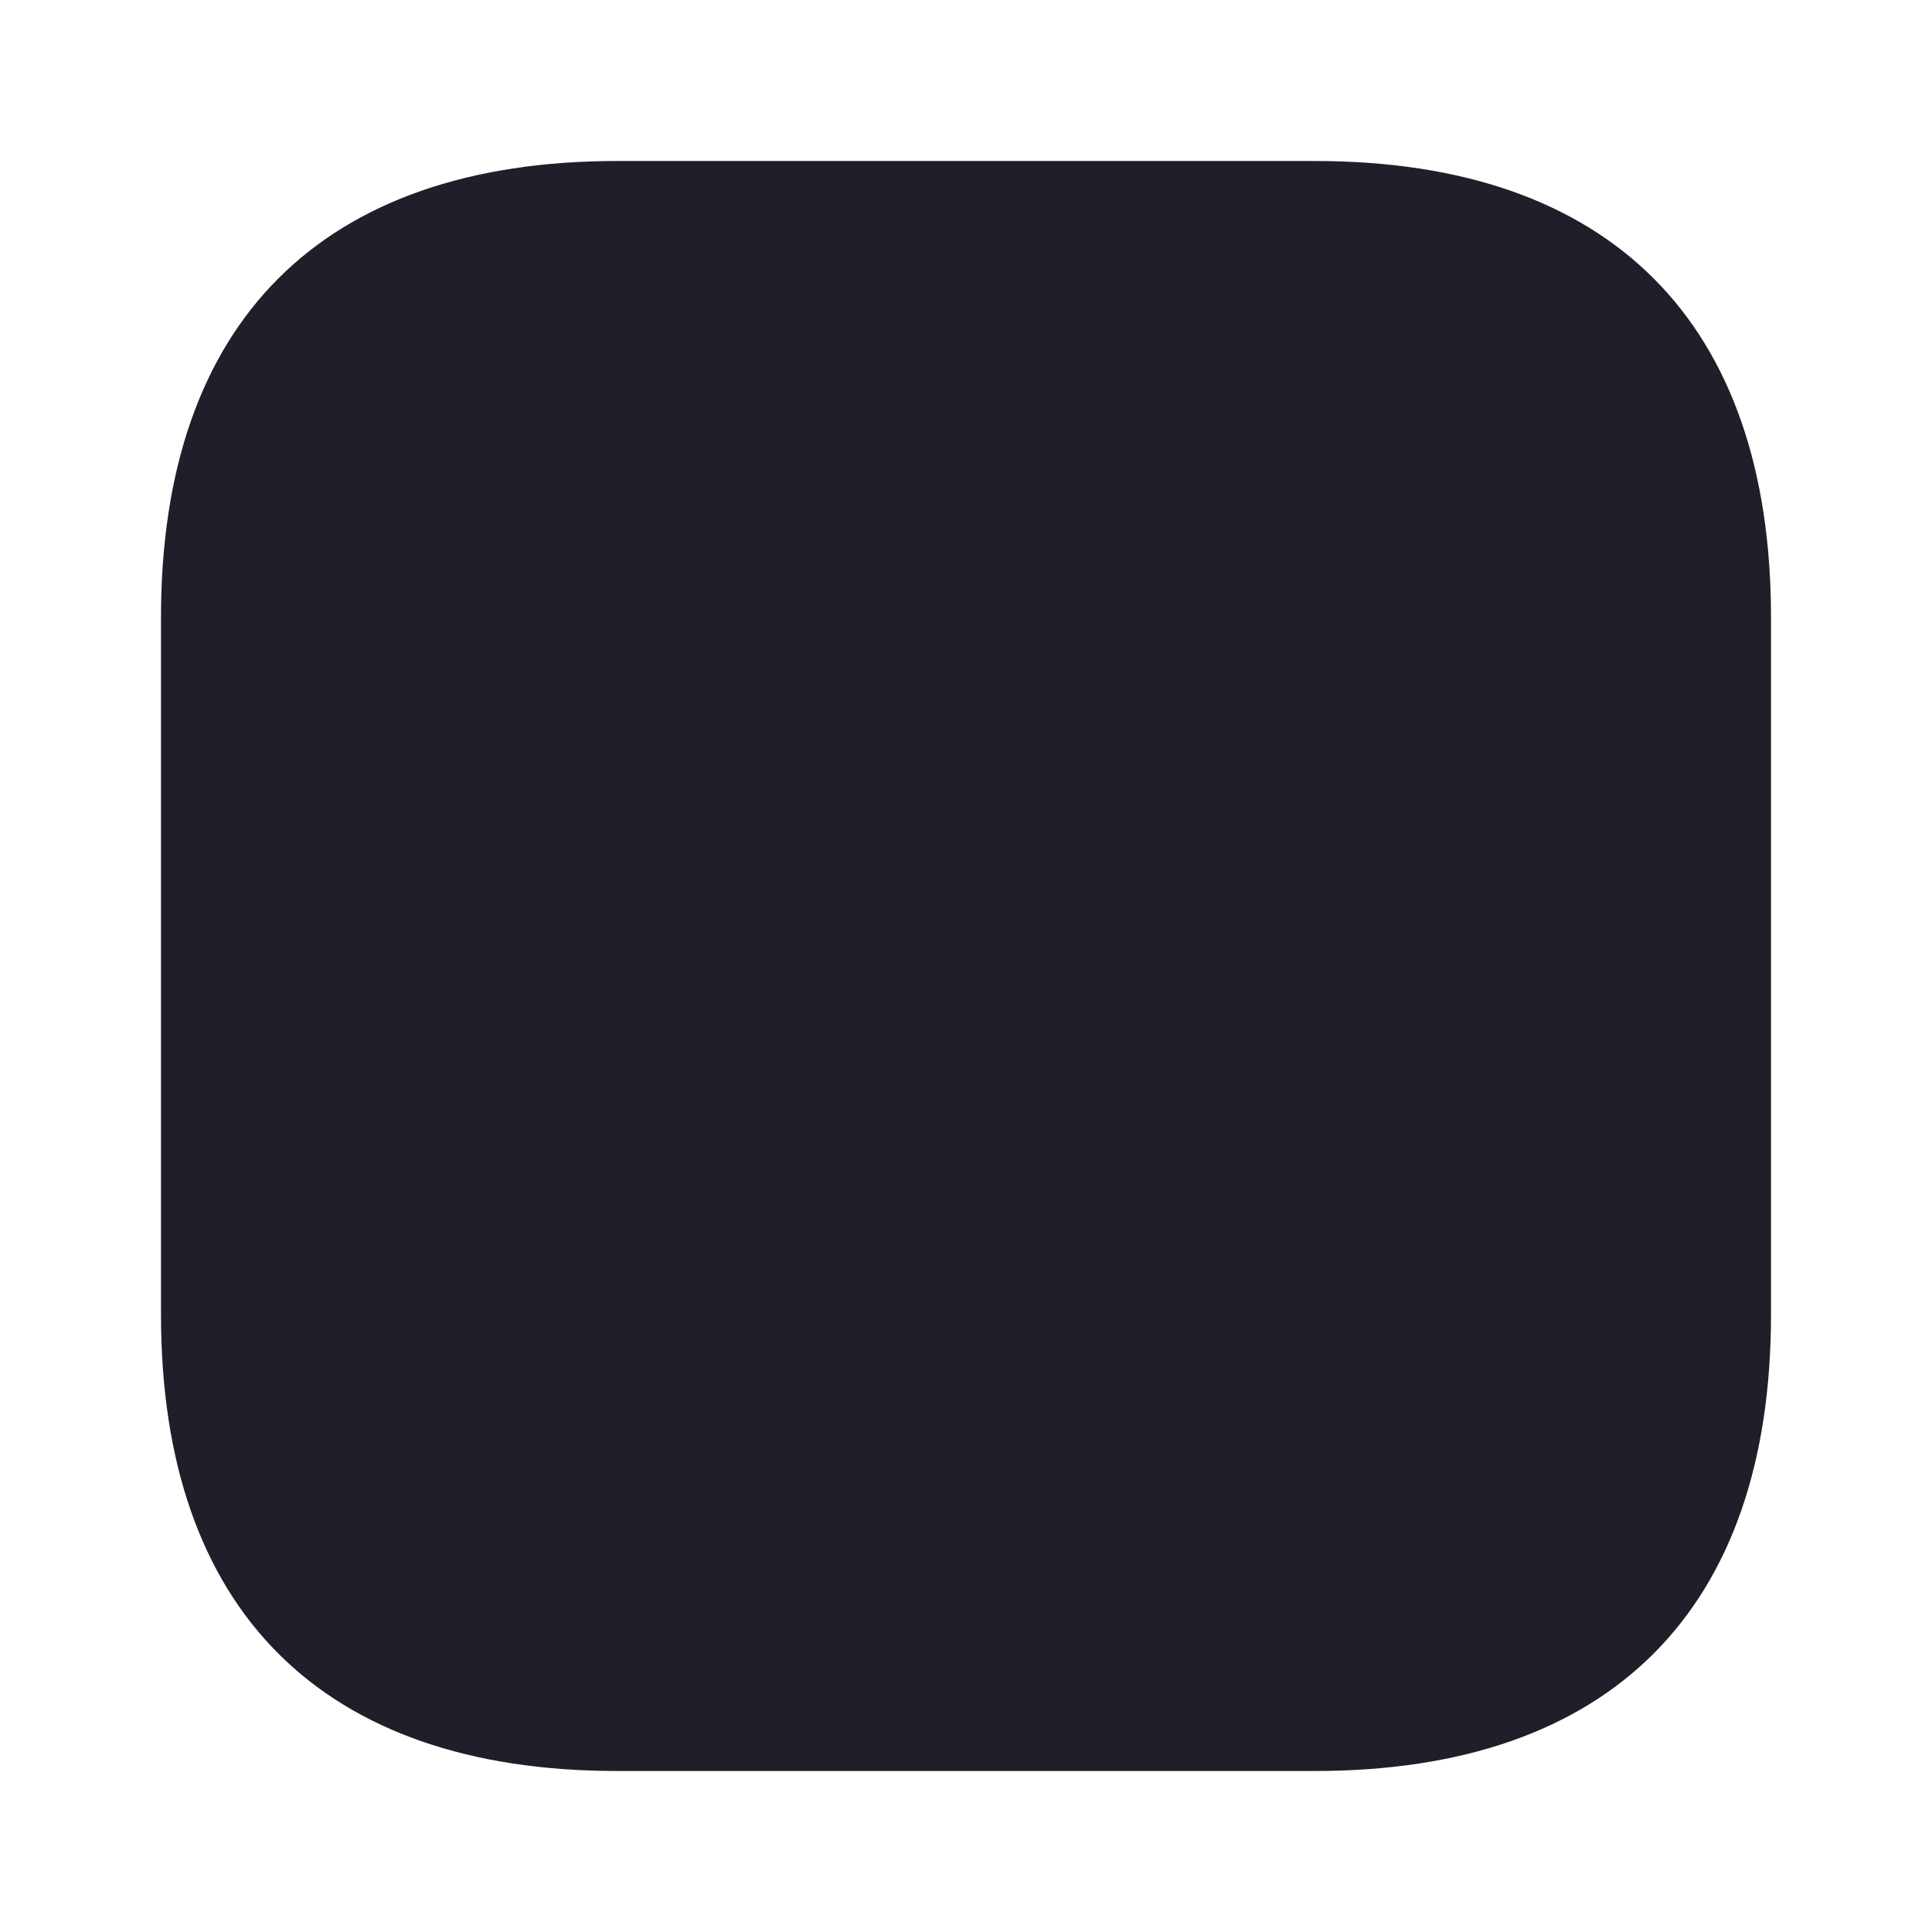
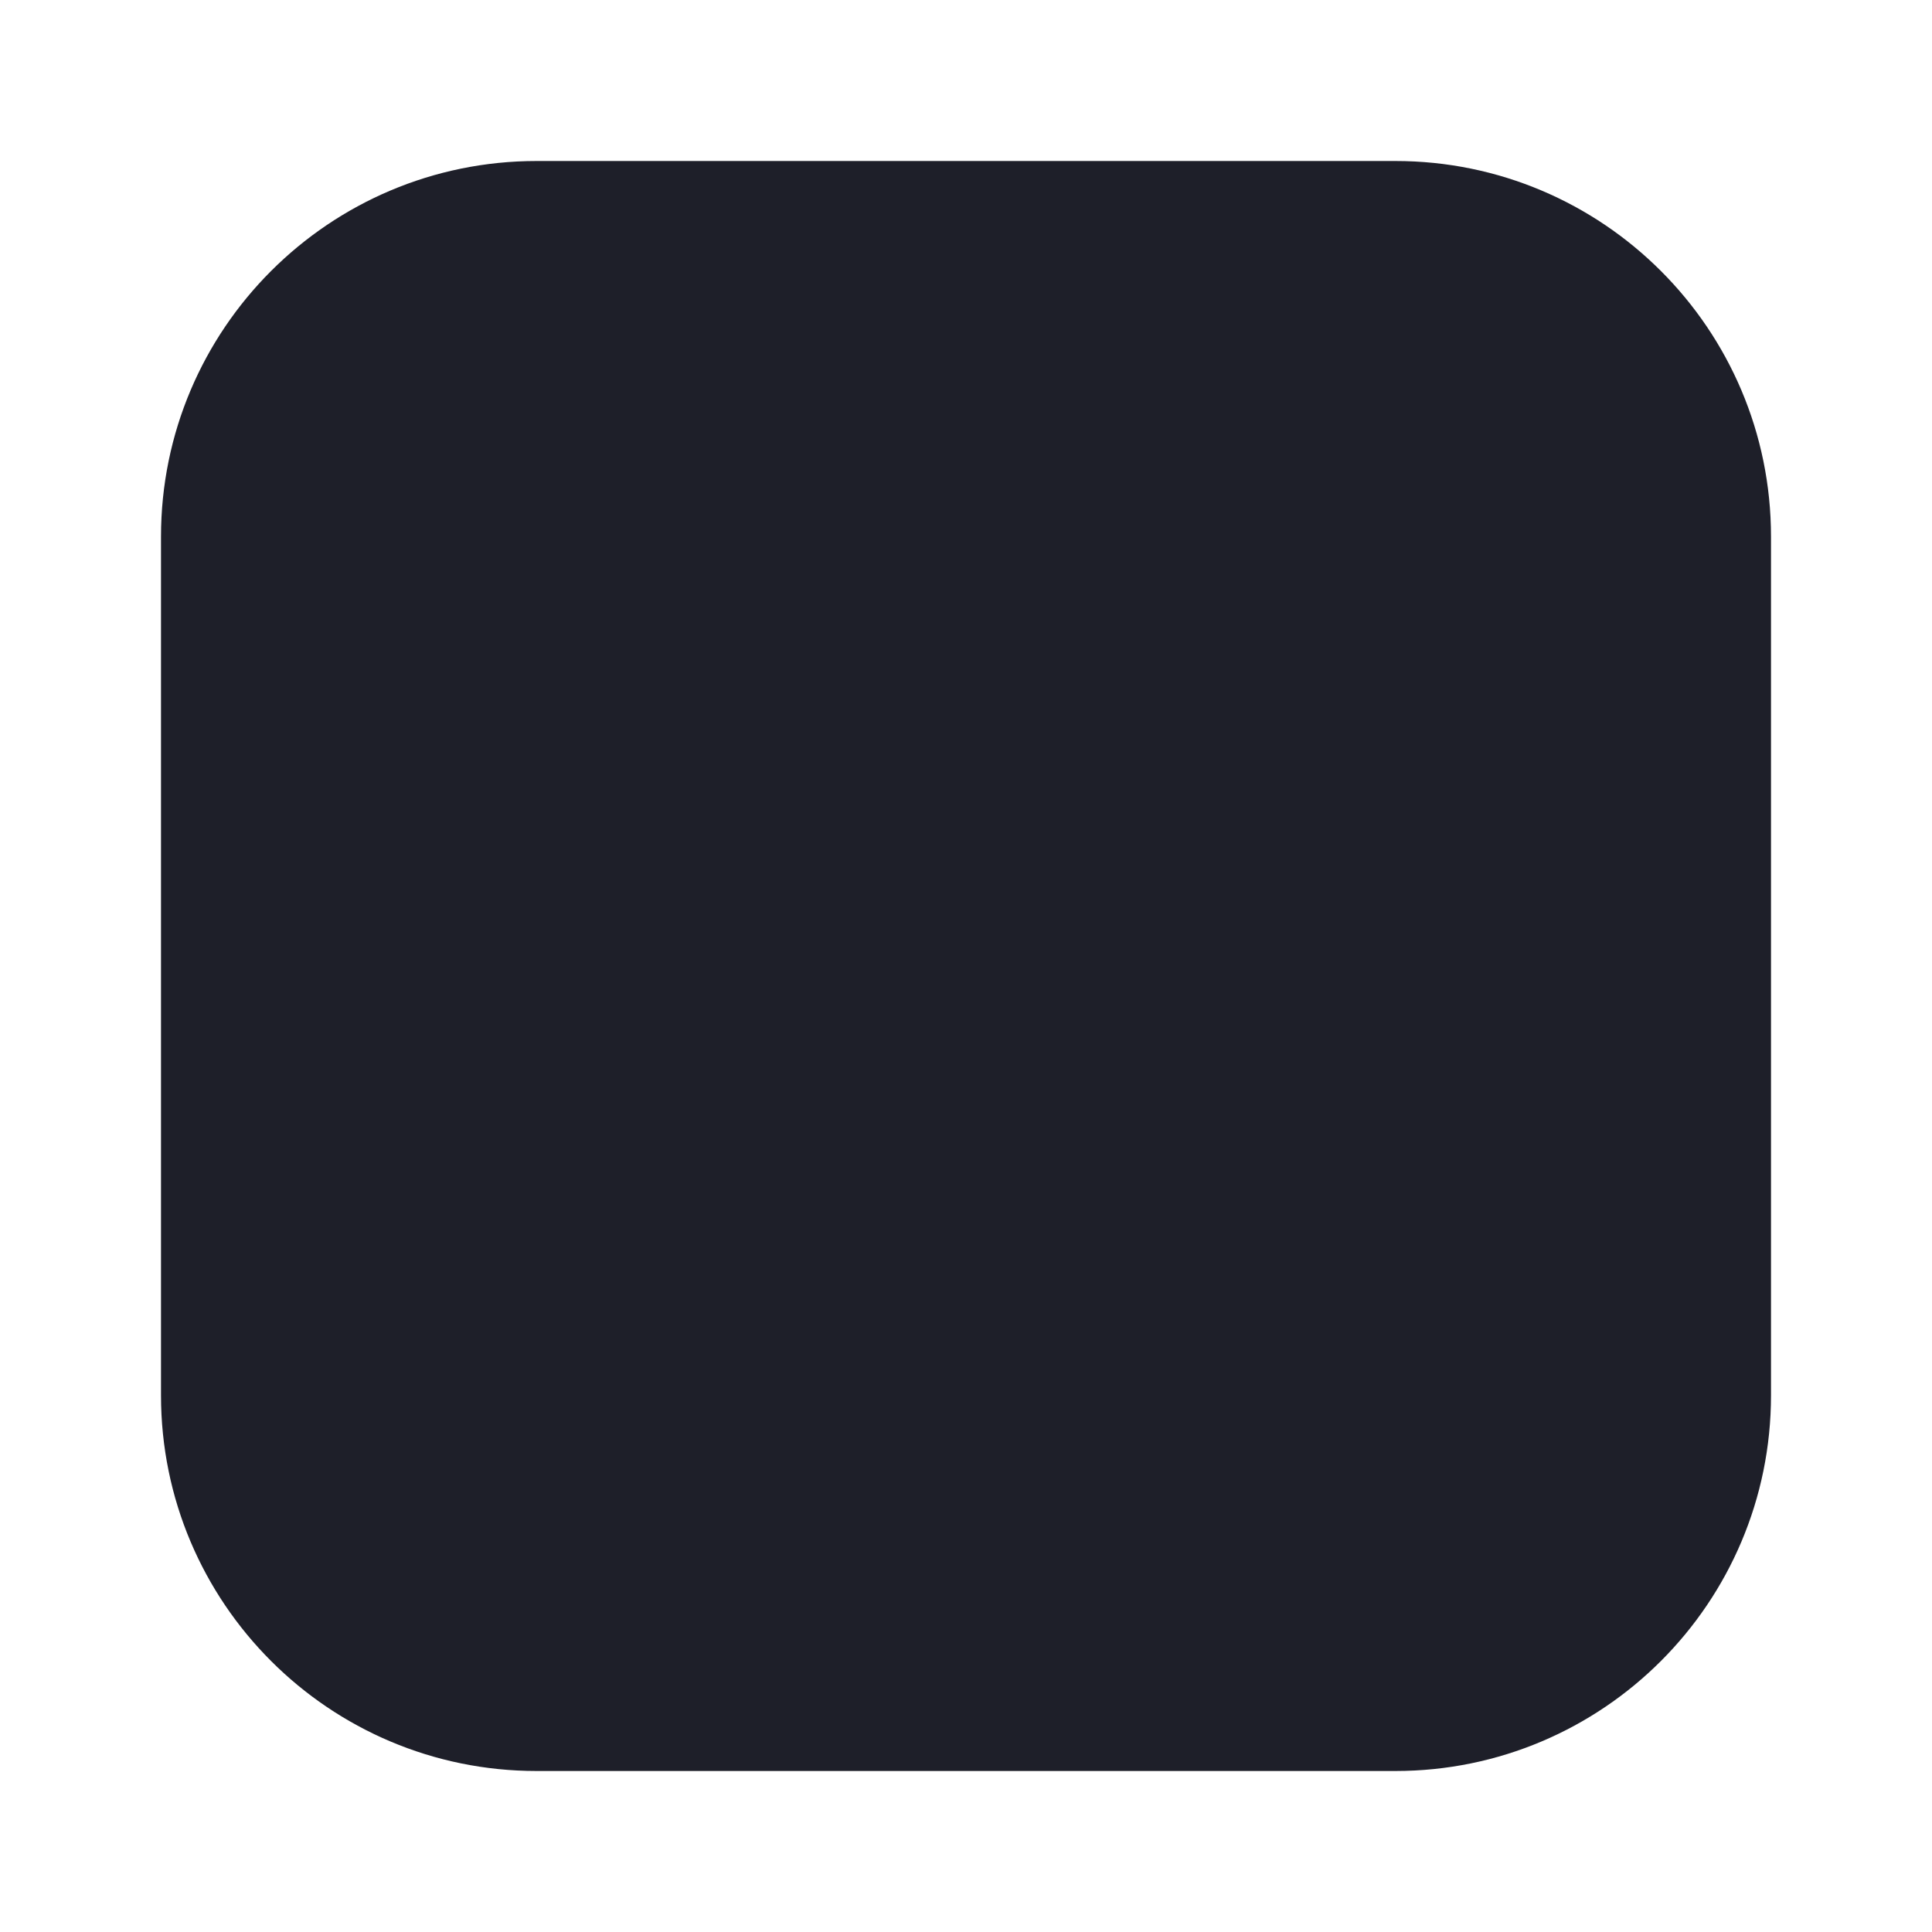
<svg xmlns="http://www.w3.org/2000/svg" version="1.1" id="svg2" width="72" height="72" viewBox="0 0 72 72">
  <defs id="defs6" />
-   <path d="M 66,23 V 49 C 66,60 60,66 49,66 H 23 C 12,66 6,60 6,49 V 23 C 6,12 12,6 23,6 h 26 c 11,0 17,6 17,17 z" style="display:inline;fill:#1e1f29;fill-opacity:1;stroke:#000000;stroke-width:0;stroke-linecap:butt;stroke-linejoin:miter;stroke-miterlimit:4;stroke-dasharray:none;stroke-opacity:1" id="path1" />
+   <rect style="display:inline;fill:#1e1f29;fill-rule:evenodd;stroke-width:2;stroke-linecap:square;stroke-linejoin:round;stroke-miterlimit:0" id="rect50" width="60" height="60" x="6" y="6" rx="14" ry="14" />
</svg>
